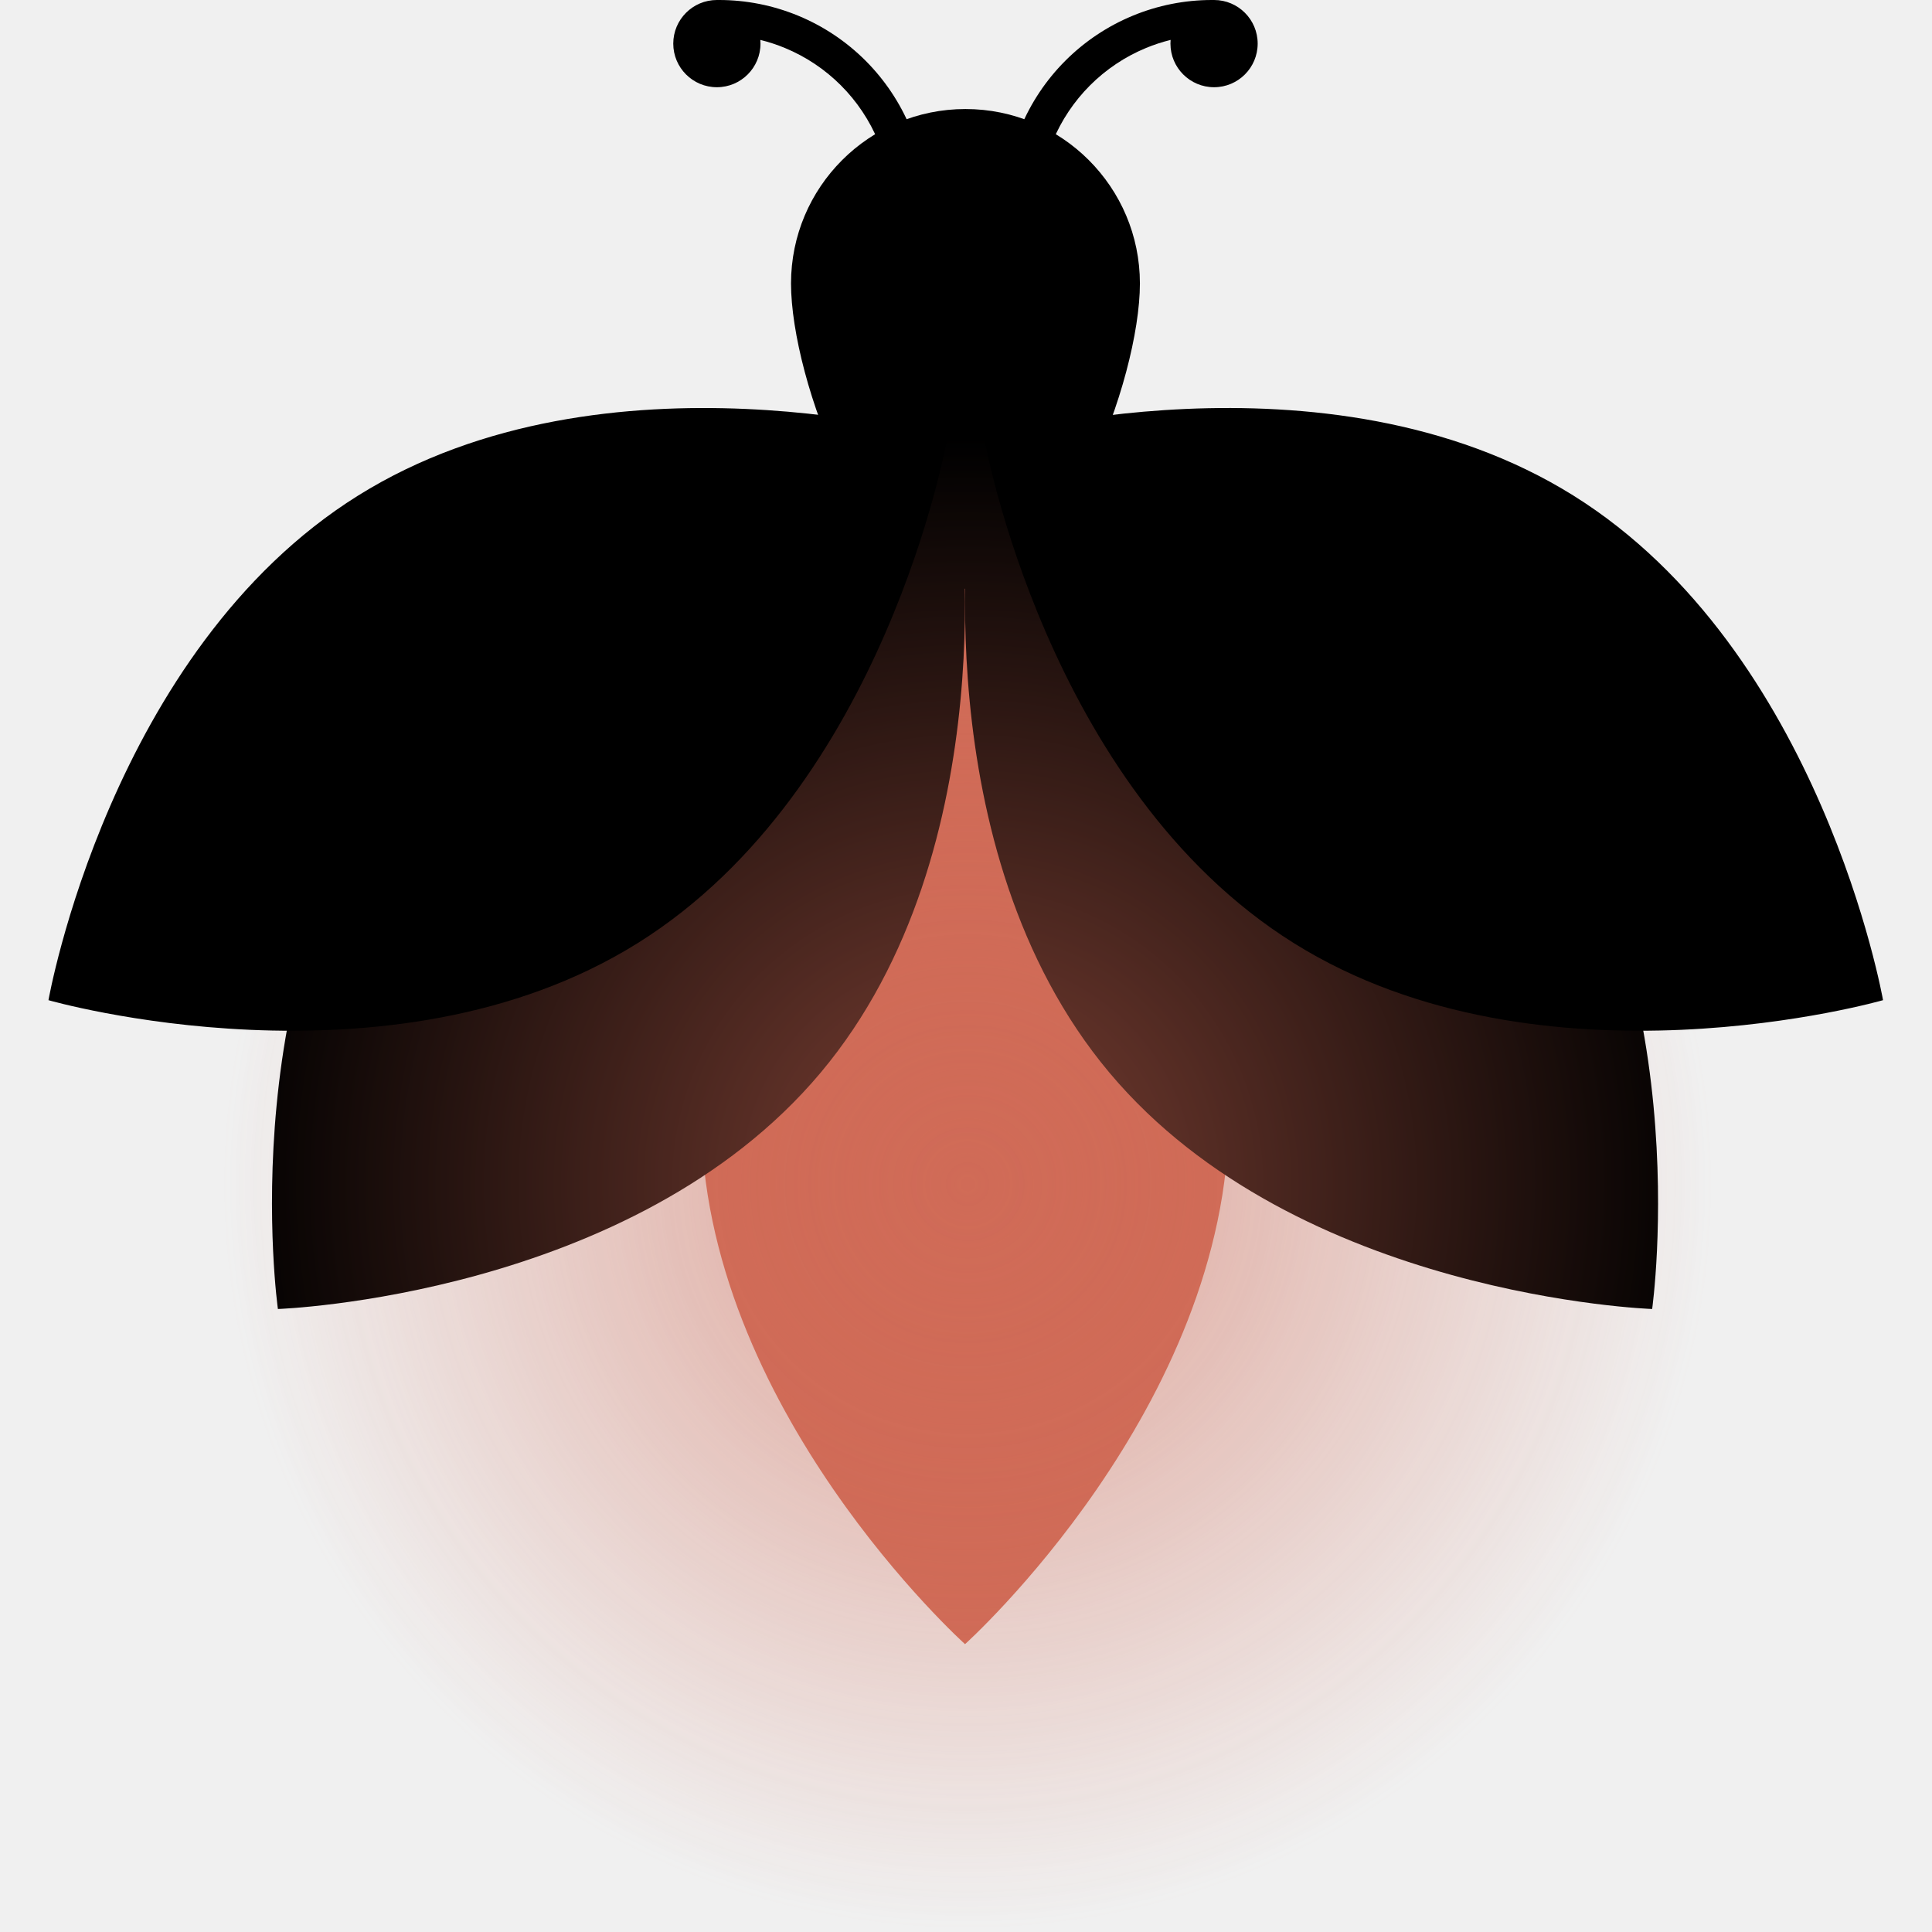
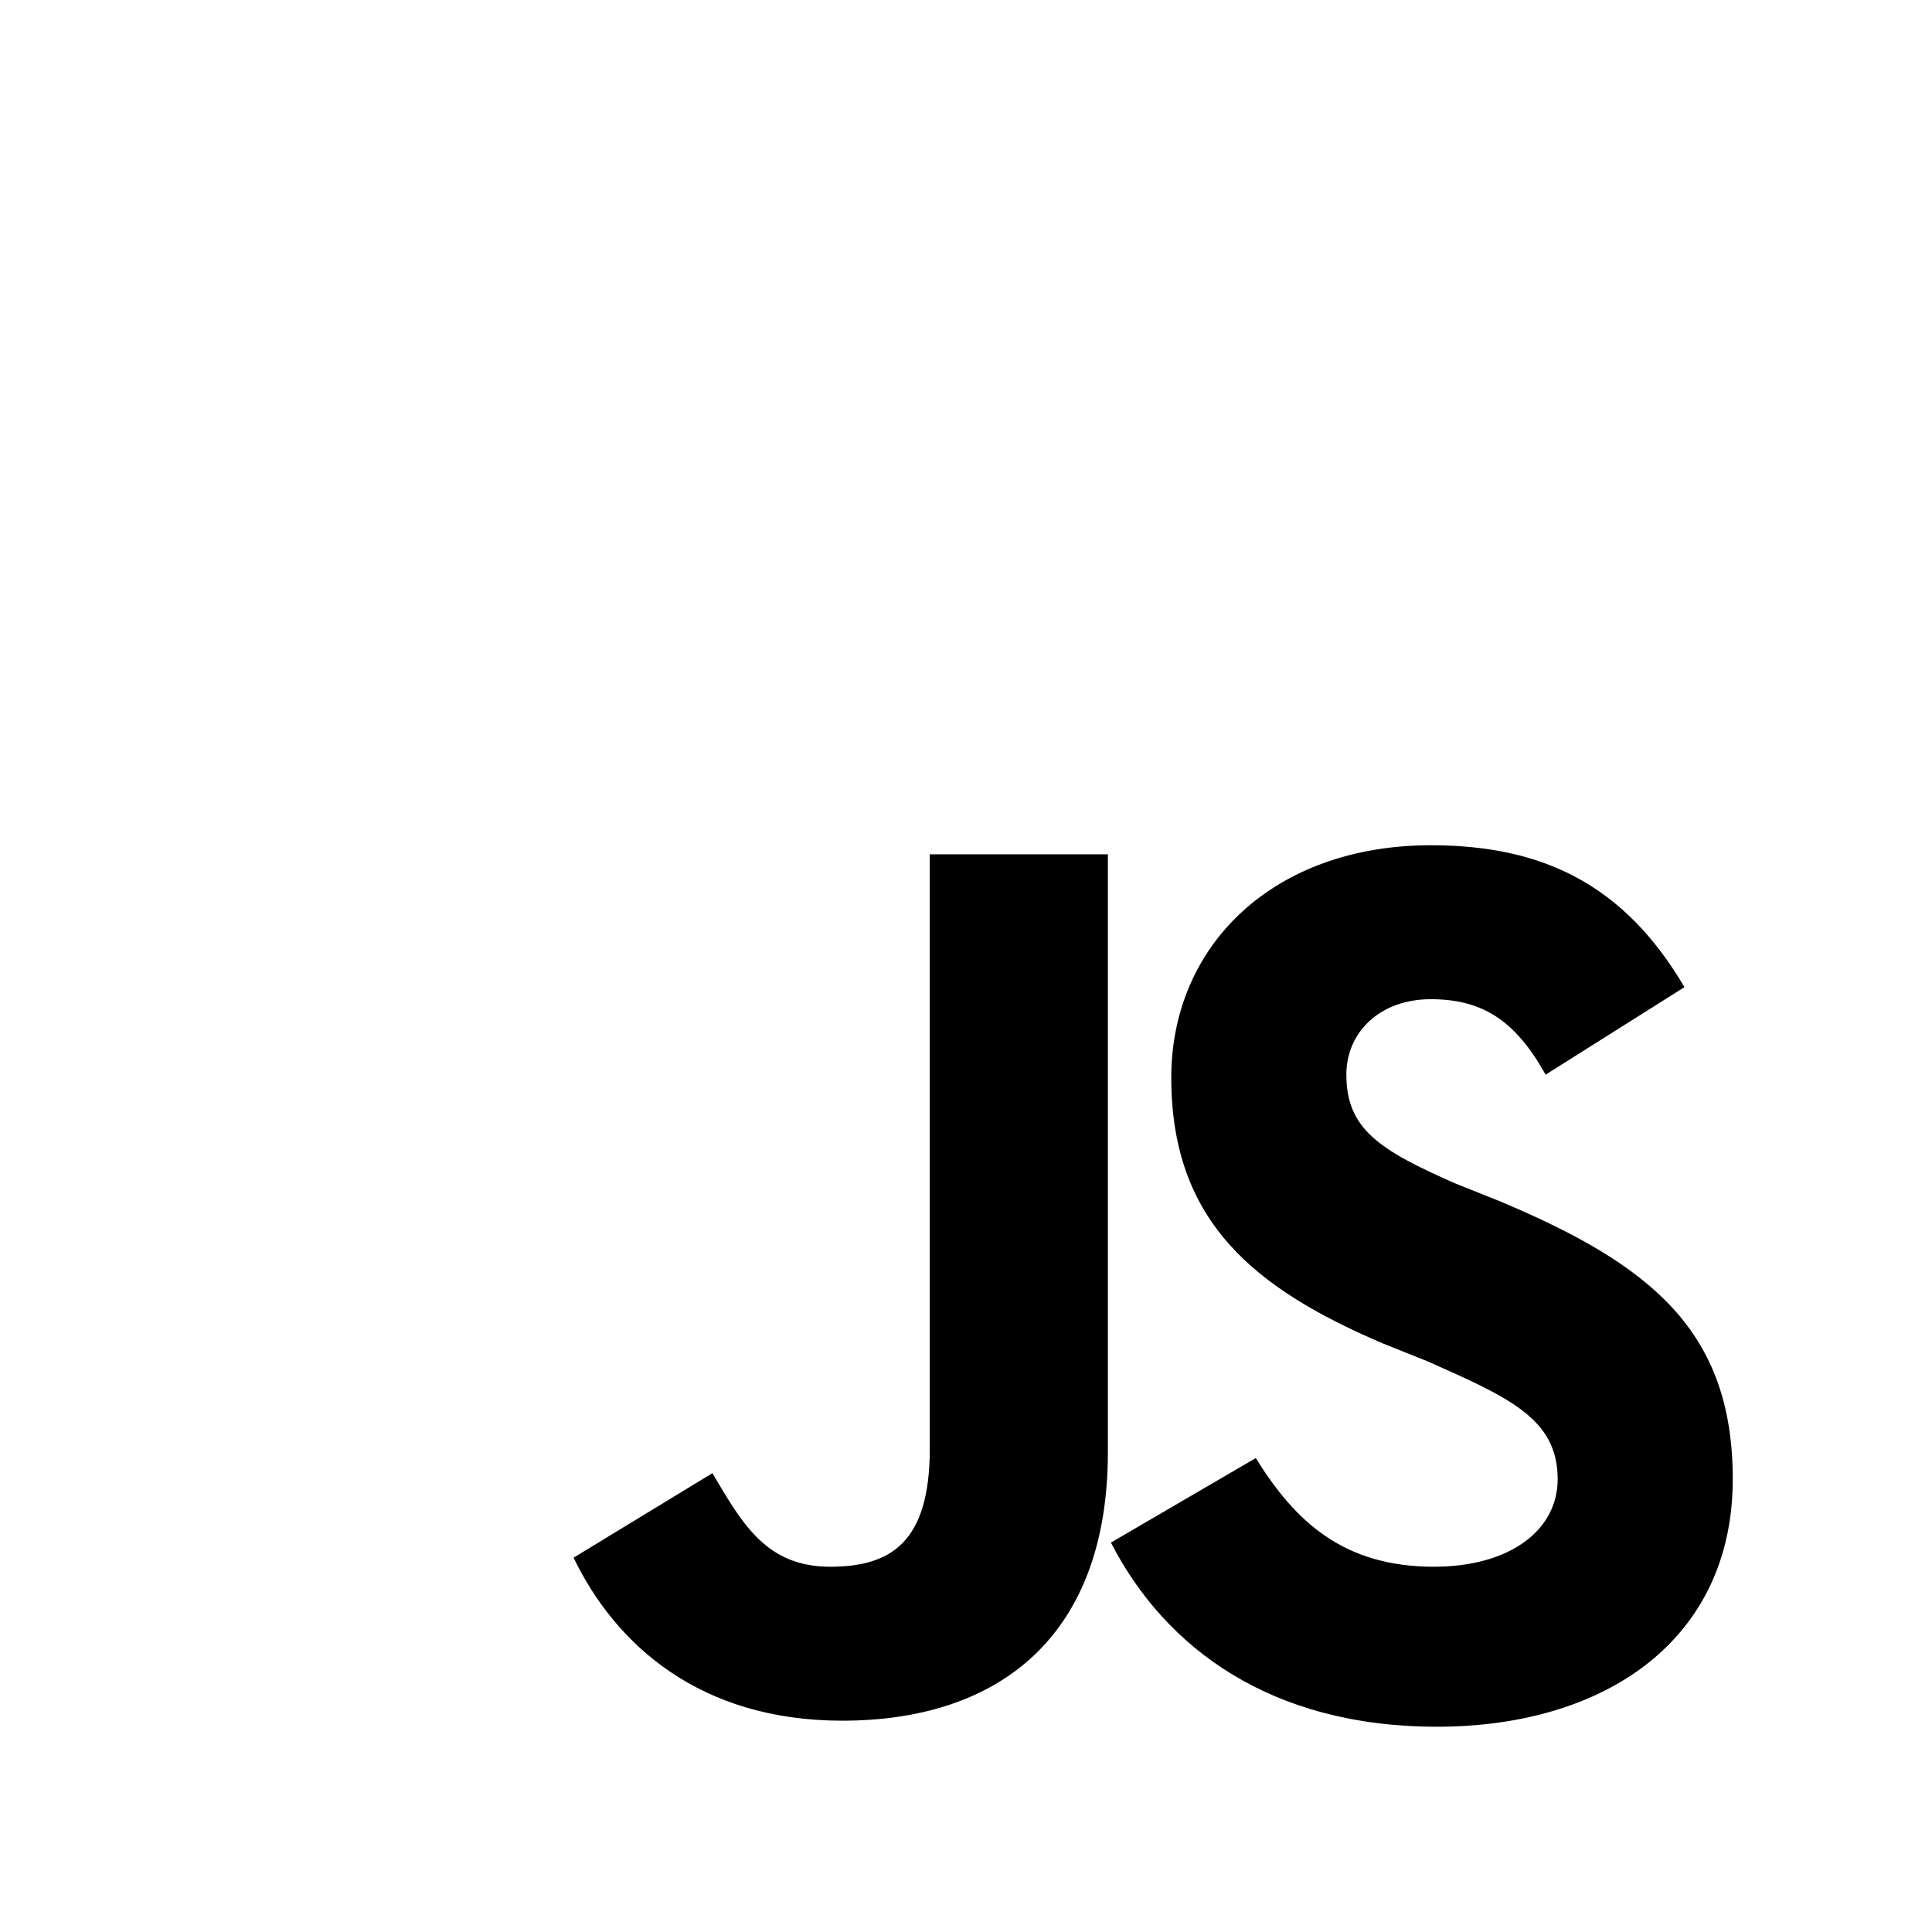
- <svg xmlns="http://www.w3.org/2000/svg" width="443" height="443" viewBox="0 0 443 443" fill="none">
-   <style>.shape {
-     fill: black;
-   }
-   @media (prefers-color-scheme: dark) {
-     .shape {
-       fill: white;
-     }
-   }</style>
-   <path fill="#D06B57" d="M281.777 255.5C281.777 322.603 221.277 377 221.277 377C221.277 377 160.777 322.603 160.777 255.5C160.777 188.397 221.277 134 221.277 134C221.277 134 281.777 188.397 281.777 255.5Z" />
-   <path class="shape" d="M347.08 168.186C390.212 219.589 378.833 300.149 378.833 300.149C378.833 300.149 297.521 297.367 254.388 245.963C211.256 194.559 222.635 114 222.635 114C222.635 114 303.947 116.782 347.08 168.186Z" />
-   <path class="shape" d="M188.167 245.963C145.034 297.367 63.723 300.149 63.723 300.149C63.723 300.149 52.343 219.589 95.476 168.186C138.608 116.782 219.92 114 219.92 114C219.92 114 231.3 194.559 188.167 245.963Z" />
-   <path class="shape" d="M164.878 0C171.116 -6.8123e-08 177.293 1.229 183.056 3.616C188.819 6.003 194.055 9.502 198.466 13.913C202.877 18.324 206.376 23.56 208.763 29.323C211.15 35.086 212.379 41.263 212.379 47.501C212.379 49.71 210.588 51.501 208.379 51.501C206.17 51.501 204.379 49.71 204.379 47.501C204.379 42.314 203.357 37.177 201.372 32.385C199.387 27.592 196.478 23.237 192.81 19.569C189.142 15.901 184.787 12.992 179.994 11.007C178.154 10.245 176.263 9.626 174.338 9.151C174.361 9.431 174.377 9.714 174.377 10C174.377 15.523 169.9 20 164.377 20C158.854 20 154.377 15.523 154.377 10C154.377 4.477 158.854 0 164.377 0C164.467 0 164.558 0.003 164.647 0.006C164.724 0.002 164.801 9.22301e-10 164.878 0Z" />
-   <path class="shape" d="M278.379 0C283.902 0 288.379 4.477 288.379 10C288.379 15.523 283.902 20 278.379 20C272.856 20 268.379 15.523 268.379 10C268.379 9.714 268.393 9.431 268.417 9.151C266.492 9.626 264.602 10.245 262.762 11.007C257.969 12.992 253.614 15.901 249.946 19.569C246.278 23.237 243.369 27.592 241.384 32.385C239.399 37.177 238.377 42.314 238.377 47.501C238.377 49.71 236.586 51.501 234.377 51.501C232.168 51.501 230.377 49.71 230.377 47.501C230.377 41.263 231.606 35.086 233.993 29.323C236.38 23.56 239.879 18.324 244.29 13.913C248.701 9.502 253.937 6.003 259.7 3.616C265.463 1.229 271.64 -6.8123e-08 277.878 0C277.955 9.18378e-10 278.031 0.002 278.107 0.006C278.198 0.003 278.288 0 278.379 0Z" />
-   <path class="shape" d="M261.377 65C261.377 87.091 243.468 135 221.377 135C199.286 135 181.377 87.091 181.377 65C181.377 42.909 199.286 25 221.377 25C243.468 25 261.377 42.909 261.377 65Z" />
-   <circle opacity="0.6" cx="221.877" cy="271.5" r="171.5" fill="url(#paint0_radial_41_290)" />
-   <path class="shape" d="M146.211 216.259C89.305 251.818 11.113 229.337 11.113 229.337C11.113 229.337 25.185 149.204 82.091 113.645C138.997 78.086 217.189 100.567 217.189 100.567C217.189 100.567 203.118 180.7 146.211 216.259Z" />
-   <path class="shape" d="M360.796 113.643C417.702 149.202 431.774 229.335 431.774 229.335C431.774 229.335 353.582 251.816 296.676 216.257C239.77 180.698 225.698 100.564 225.698 100.564C225.698 100.564 303.89 78.084 360.796 113.643Z" />
-   <defs>
-     <radialGradient id="paint0_radial_41_290" cx="0" cy="0" r="1" gradientUnits="userSpaceOnUse" gradientTransform="translate(221.877 271.5) rotate(90) scale(171.5)">
-       <stop stop-color="#D06B57" />
-       <stop offset="1" stop-color="#D06B57" stop-opacity="0" />
-     </radialGradient>
-   </defs>
+ <svg xmlns="http://www.w3.org/2000/svg" viewBox="0 0 64 64">
+   <rect width="64" height="64" fill="#fff" />
+   <path fill="#000" transform="translate(9 -4)" d="M32.6 52.3c1.3 2.1 2.9 3.6 5.9 3.6 2.5 0 4.1-1.2 4.1-2.9 0-2-1.6-2.7-4.3-3.9l-1.5-.6c-4.2-1.8-7-4-7-8.8 0-4.4 3.4-7.7 8.6-7.7 3.7 0 6.4 1.3 8.4 4.7l-4.6 2.9c-1-1.8-2.1-2.5-3.8-2.5-1.7 0-2.8 1.1-2.8 2.5 0 1.8 1.1 2.5 3.6 3.6l1.5.6c5 2.1 7.7 4.3 7.7 9.2 0 5.3-4.2 8.2-9.8 8.2-5.5 0-9-2.6-10.8-6.1zM14.6 52.8c1 1.7 1.8 3.1 3.9 3.1 2 0 3.3-.8 3.3-3.9V32.3h5.9v19.8c0 6.1-3.6 8.9-8.8 8.9-4.7 0-7.5-2.5-8.9-5.4z" />
</svg>
